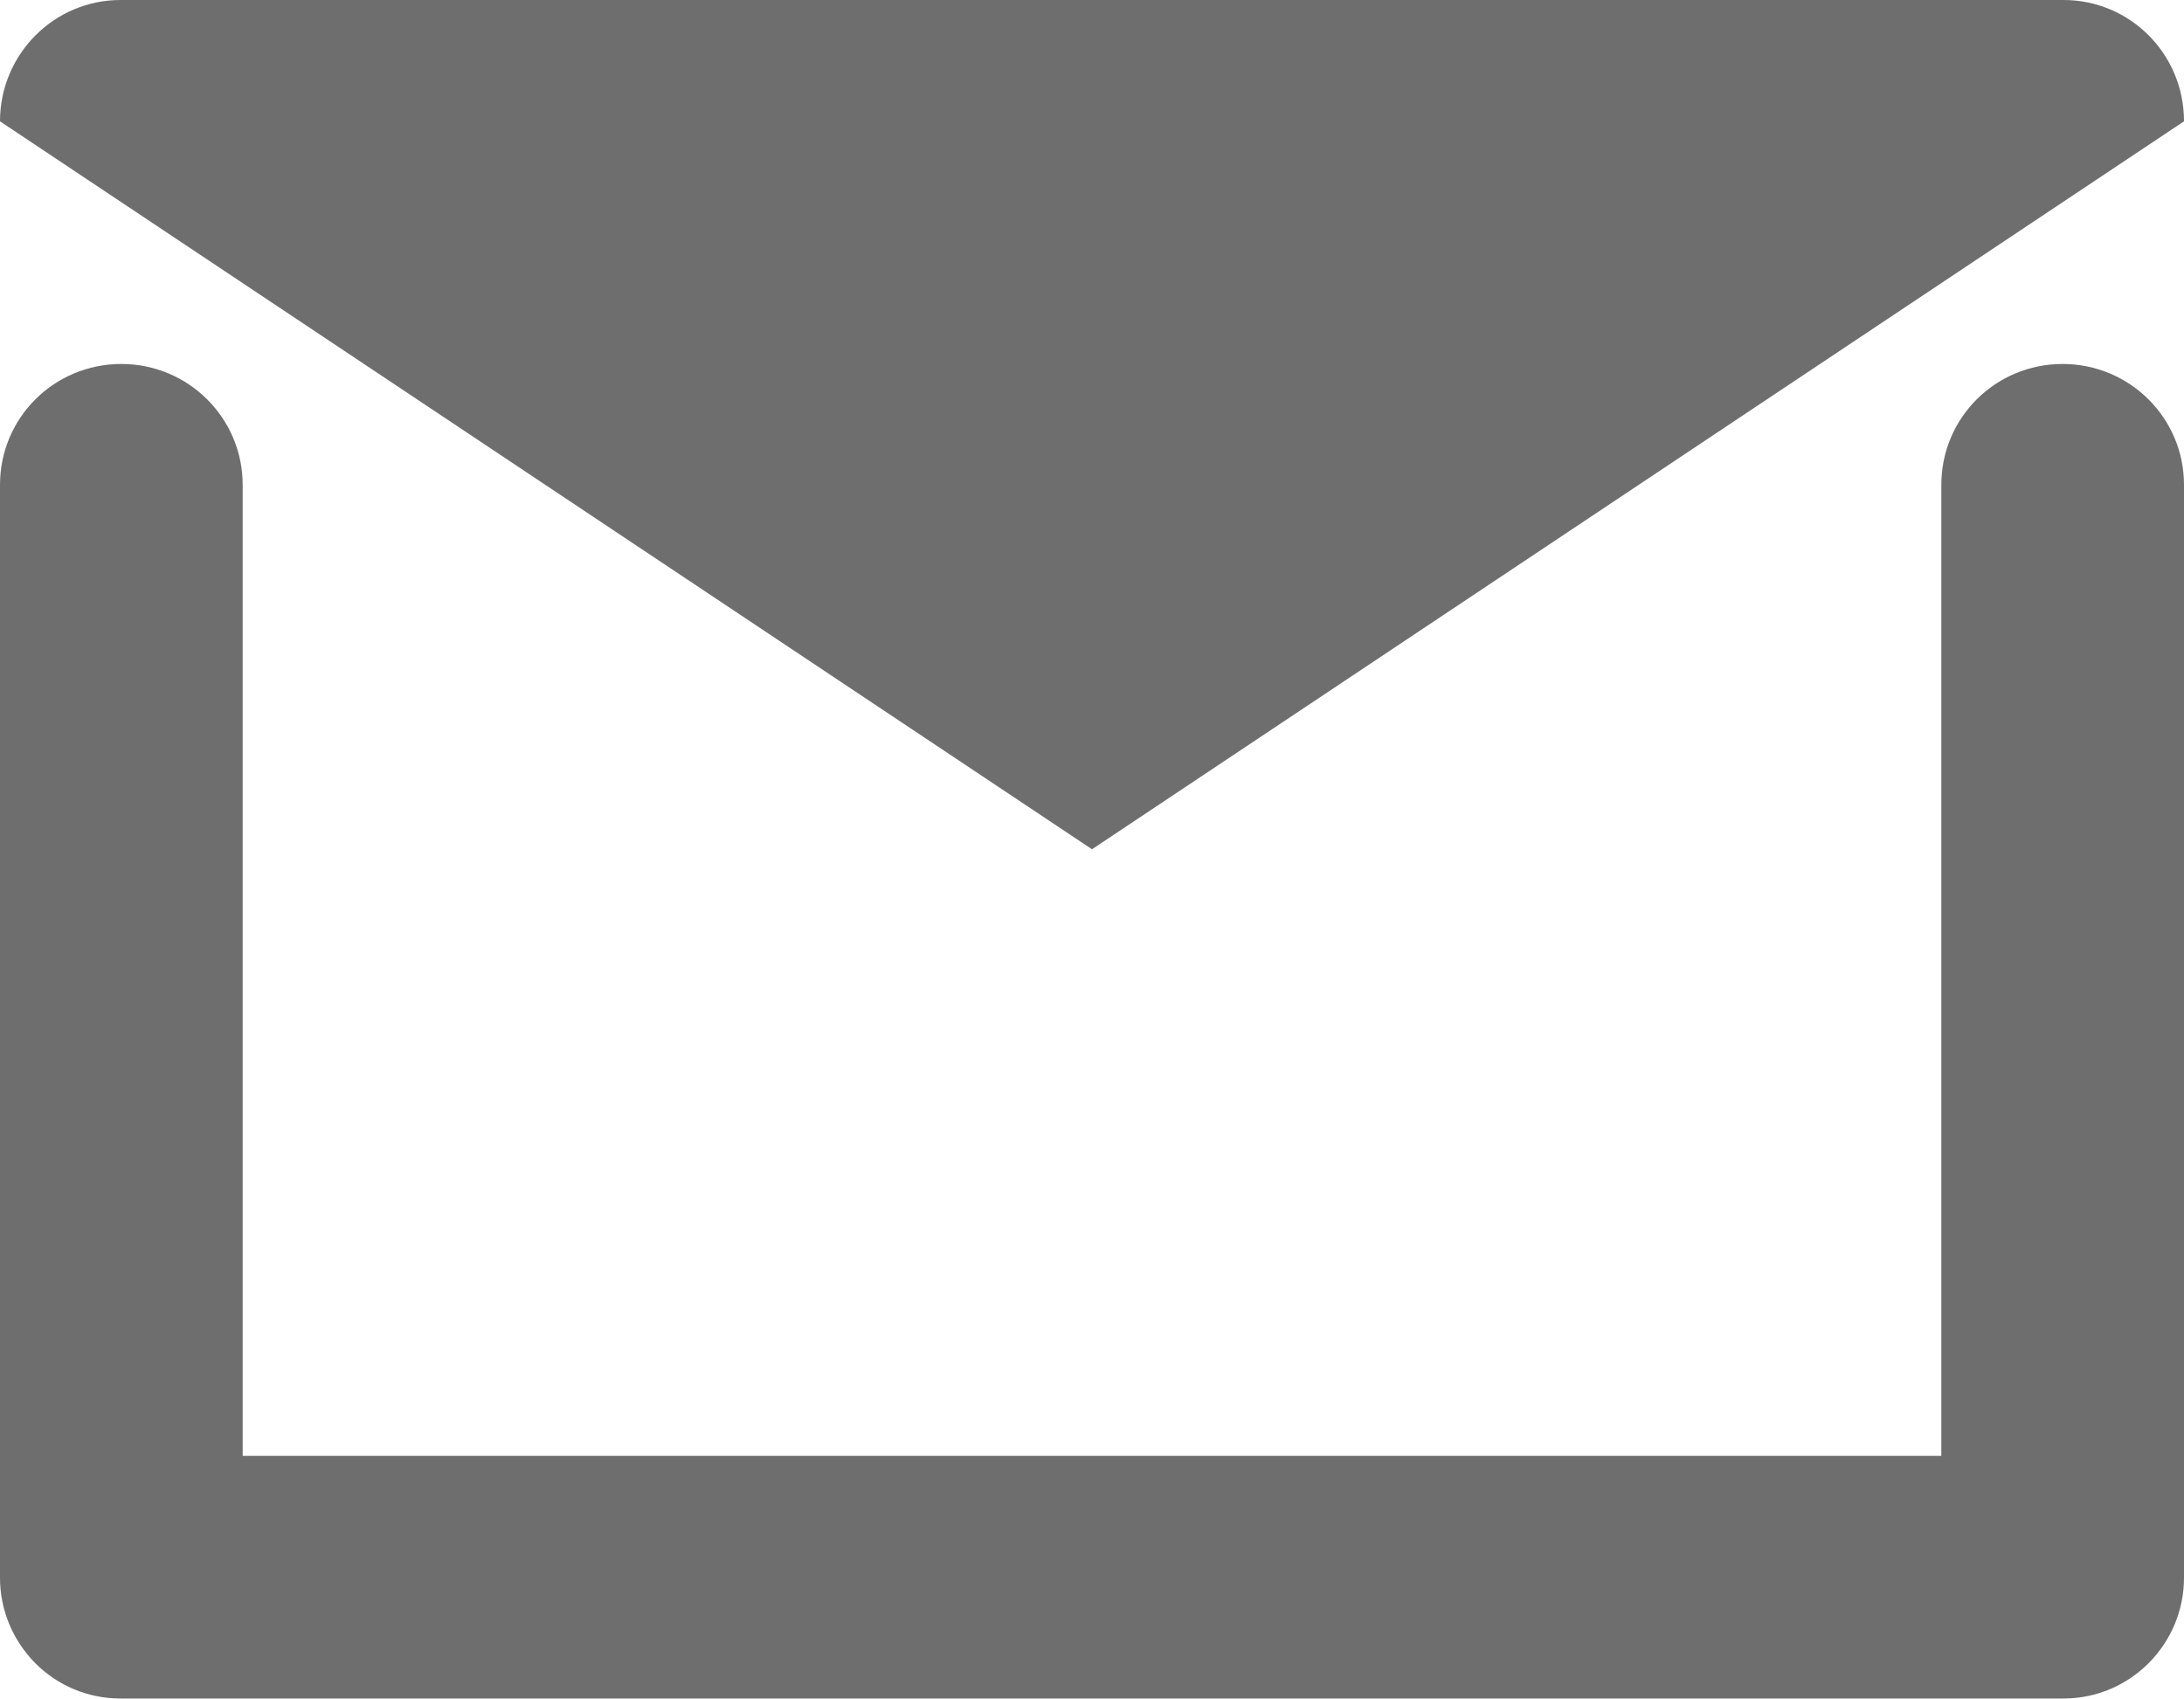
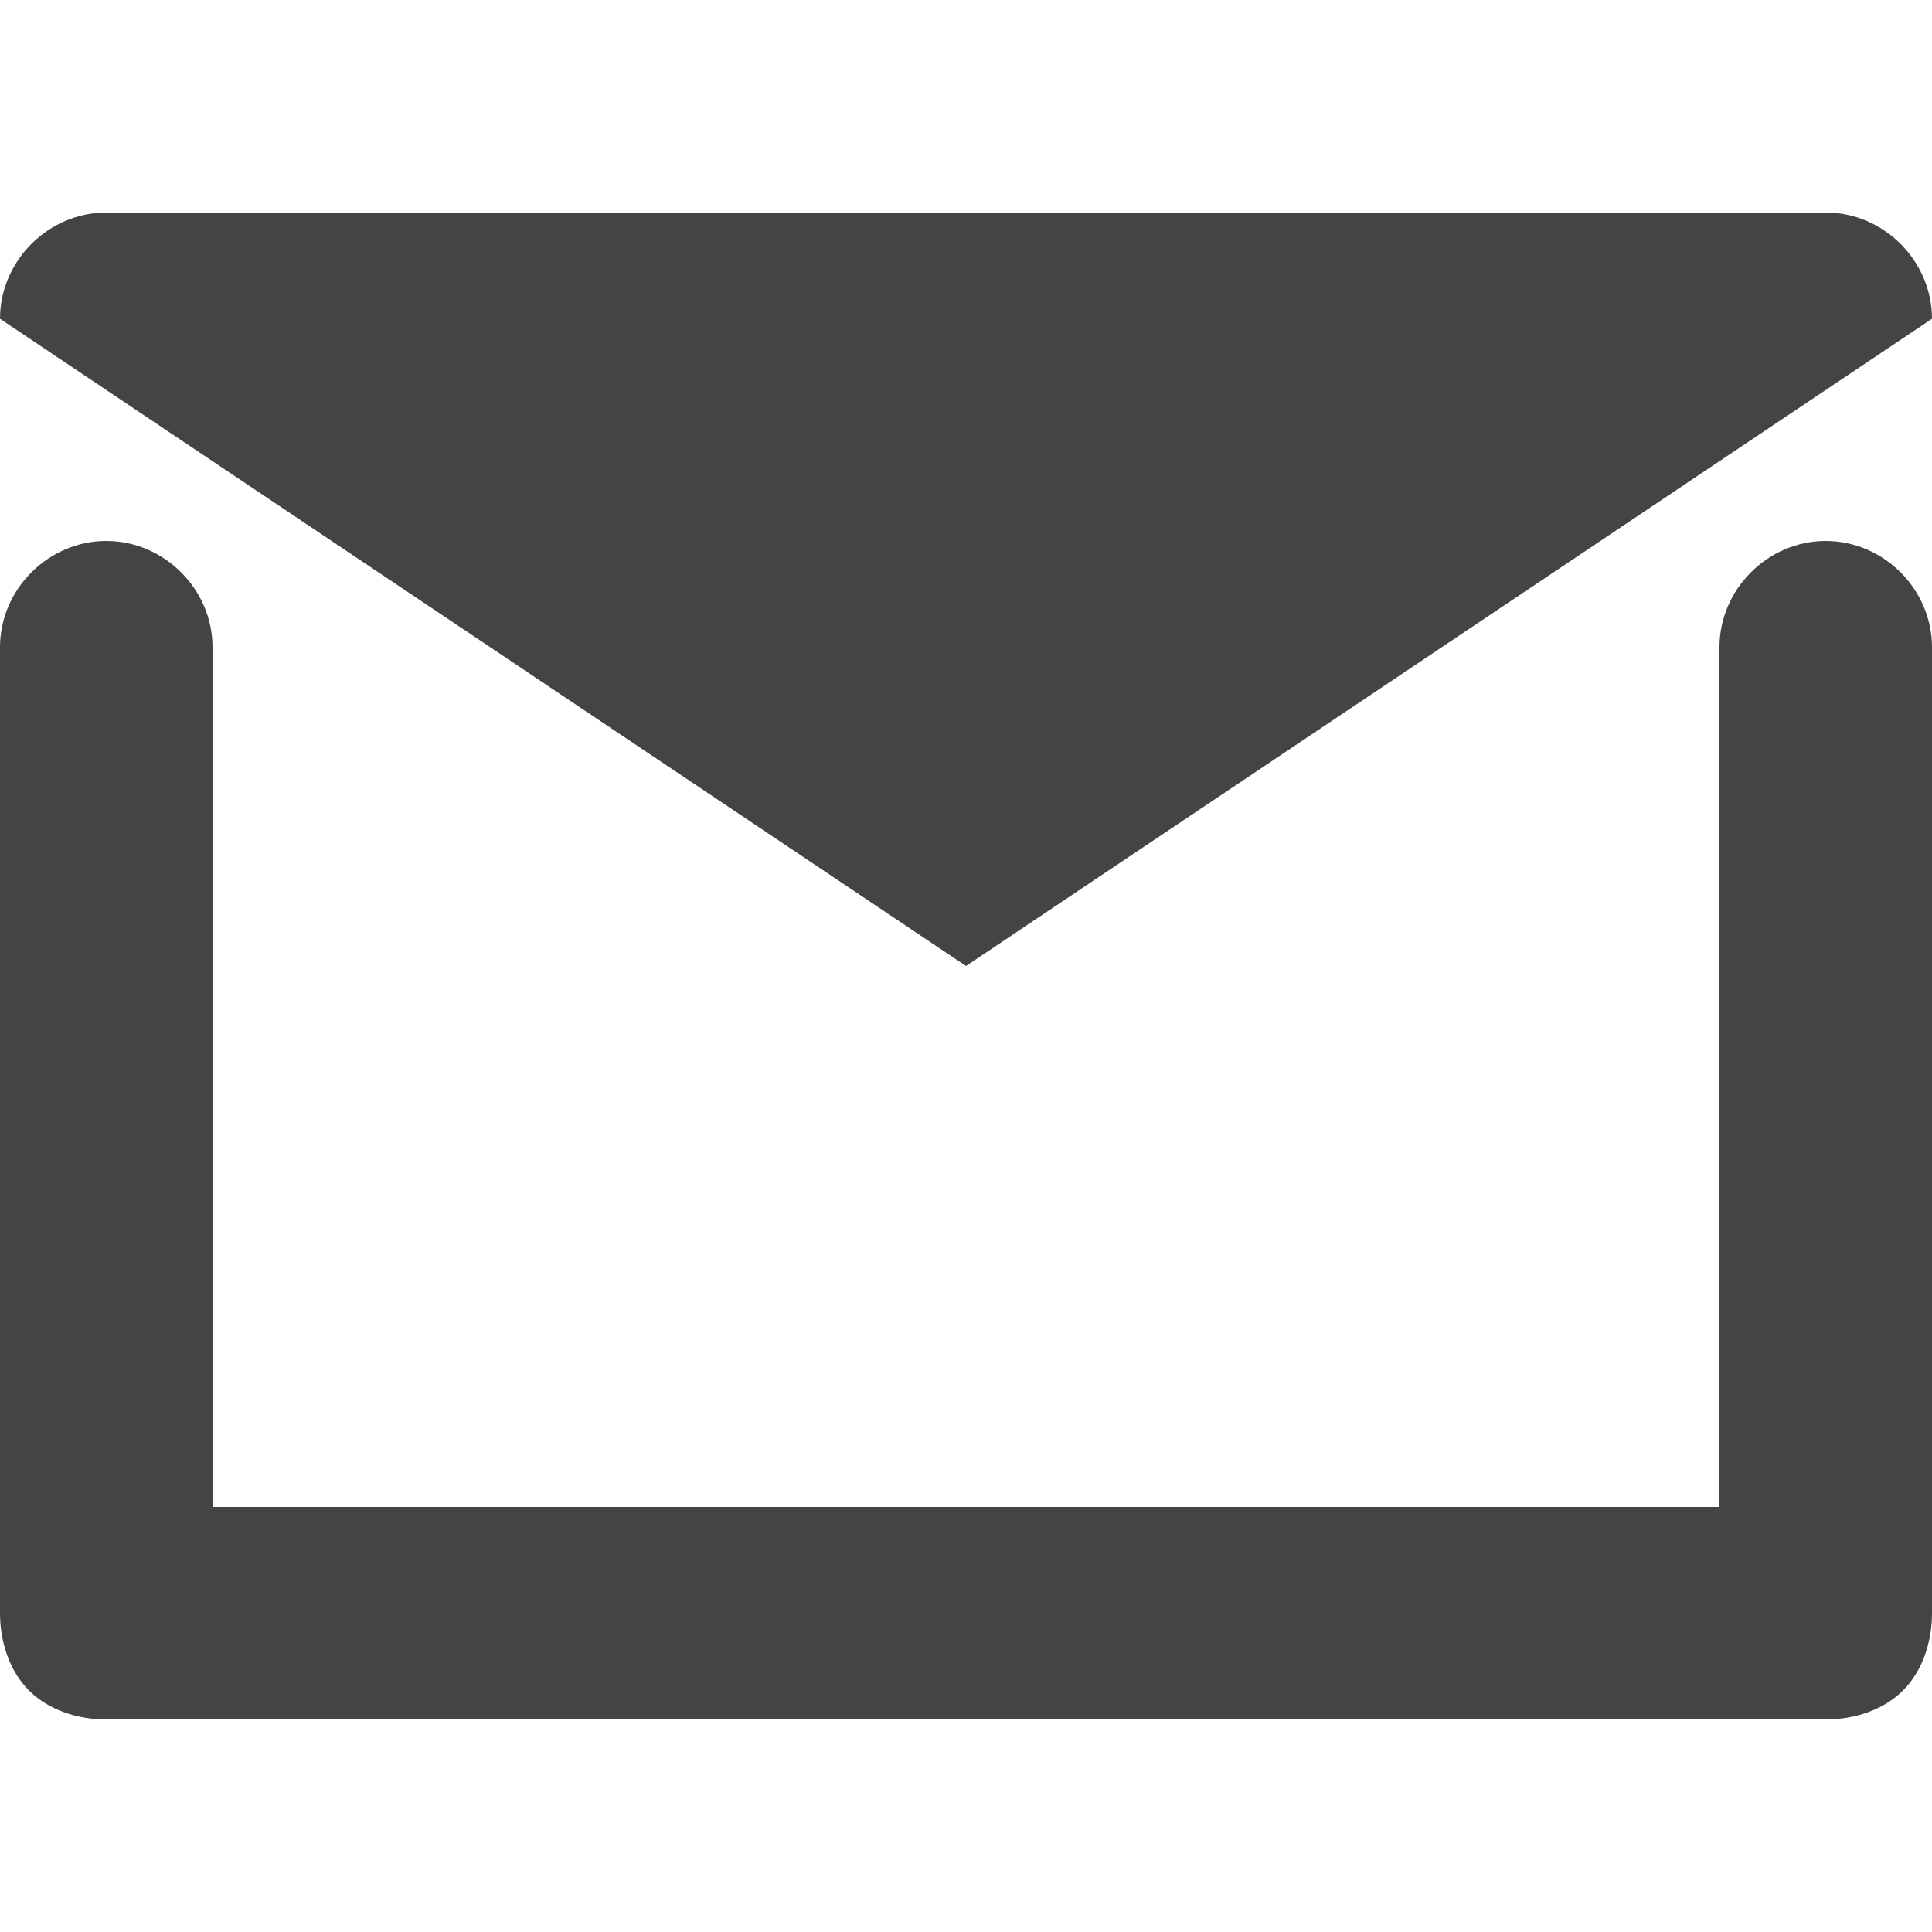
- <svg xmlns="http://www.w3.org/2000/svg" width="18px" height="14px" viewBox="0 0 18 14" version="1.1">
-   <defs />
-   <g id="Page-1" stroke="none" stroke-width="1" fill="none" fill-rule="evenodd">
-     <g id="Email" transform="translate(-15, -17)">
-       <g id="Mail" transform="translate(14, 14)">
-         <rect id="BG-Copy-15" x="0" y="0" width="20" height="20" />
-         <path d="M19,4 C19,3.444 18.555,3 18.007,3 L1.993,3 C1.445,3 1,3.448 1,4 L19,4 Z M17,15 L3,15 L3,15 L3,6.996 C3,6.445 2.552,6 2,6 C1.444,6 1,6.446 1,6.996 L1,16.004 C1,16.279 1.111,16.527 1.292,16.71 C1.472,16.89 1.72,17 1.993,17 L18.007,17 C18.28,17 18.528,16.889 18.708,16.709 C18.89,16.526 19,16.278 19,16.004 L19,6.996 C19,6.445 18.552,6 18,6 C17.444,6 17,6.446 17,6.996 L17,15 Z M10,10 L19,4 L1,4 L10,10 Z" id="Rectangle-17" fill="#6E6E6E" />
-       </g>
-     </g>
-   </g>
+ <svg xmlns="http://www.w3.org/2000/svg" version="1.1" id="Ebene_1" x="0px" y="0px" viewBox="0 0 20 20" enable-background="new 0 0 20 20" xml:space="preserve">
+   <path fill="#444444" d="M20,3.3c0-0.6-0.5-1.1-1.1-1.1H1.1C0.5,2.2,0,2.7,0,3.3C0,3.3,20,3.3,20,3.3z M17.8,15.6H2.2V6.7  c0-0.6-0.5-1.1-1.1-1.1C0.5,5.6,0,6.1,0,6.7v10c0,0.3,0.1,0.6,0.3,0.8c0.2,0.2,0.5,0.3,0.8,0.3h17.8c0.3,0,0.6-0.1,0.8-0.3  c0.2-0.2,0.3-0.5,0.3-0.8v-10c0-0.6-0.5-1.1-1.1-1.1c-0.6,0-1.1,0.5-1.1,1.1C17.8,6.7,17.8,15.6,17.8,15.6z M10,10l10-6.7H0L10,10z" />
</svg>
